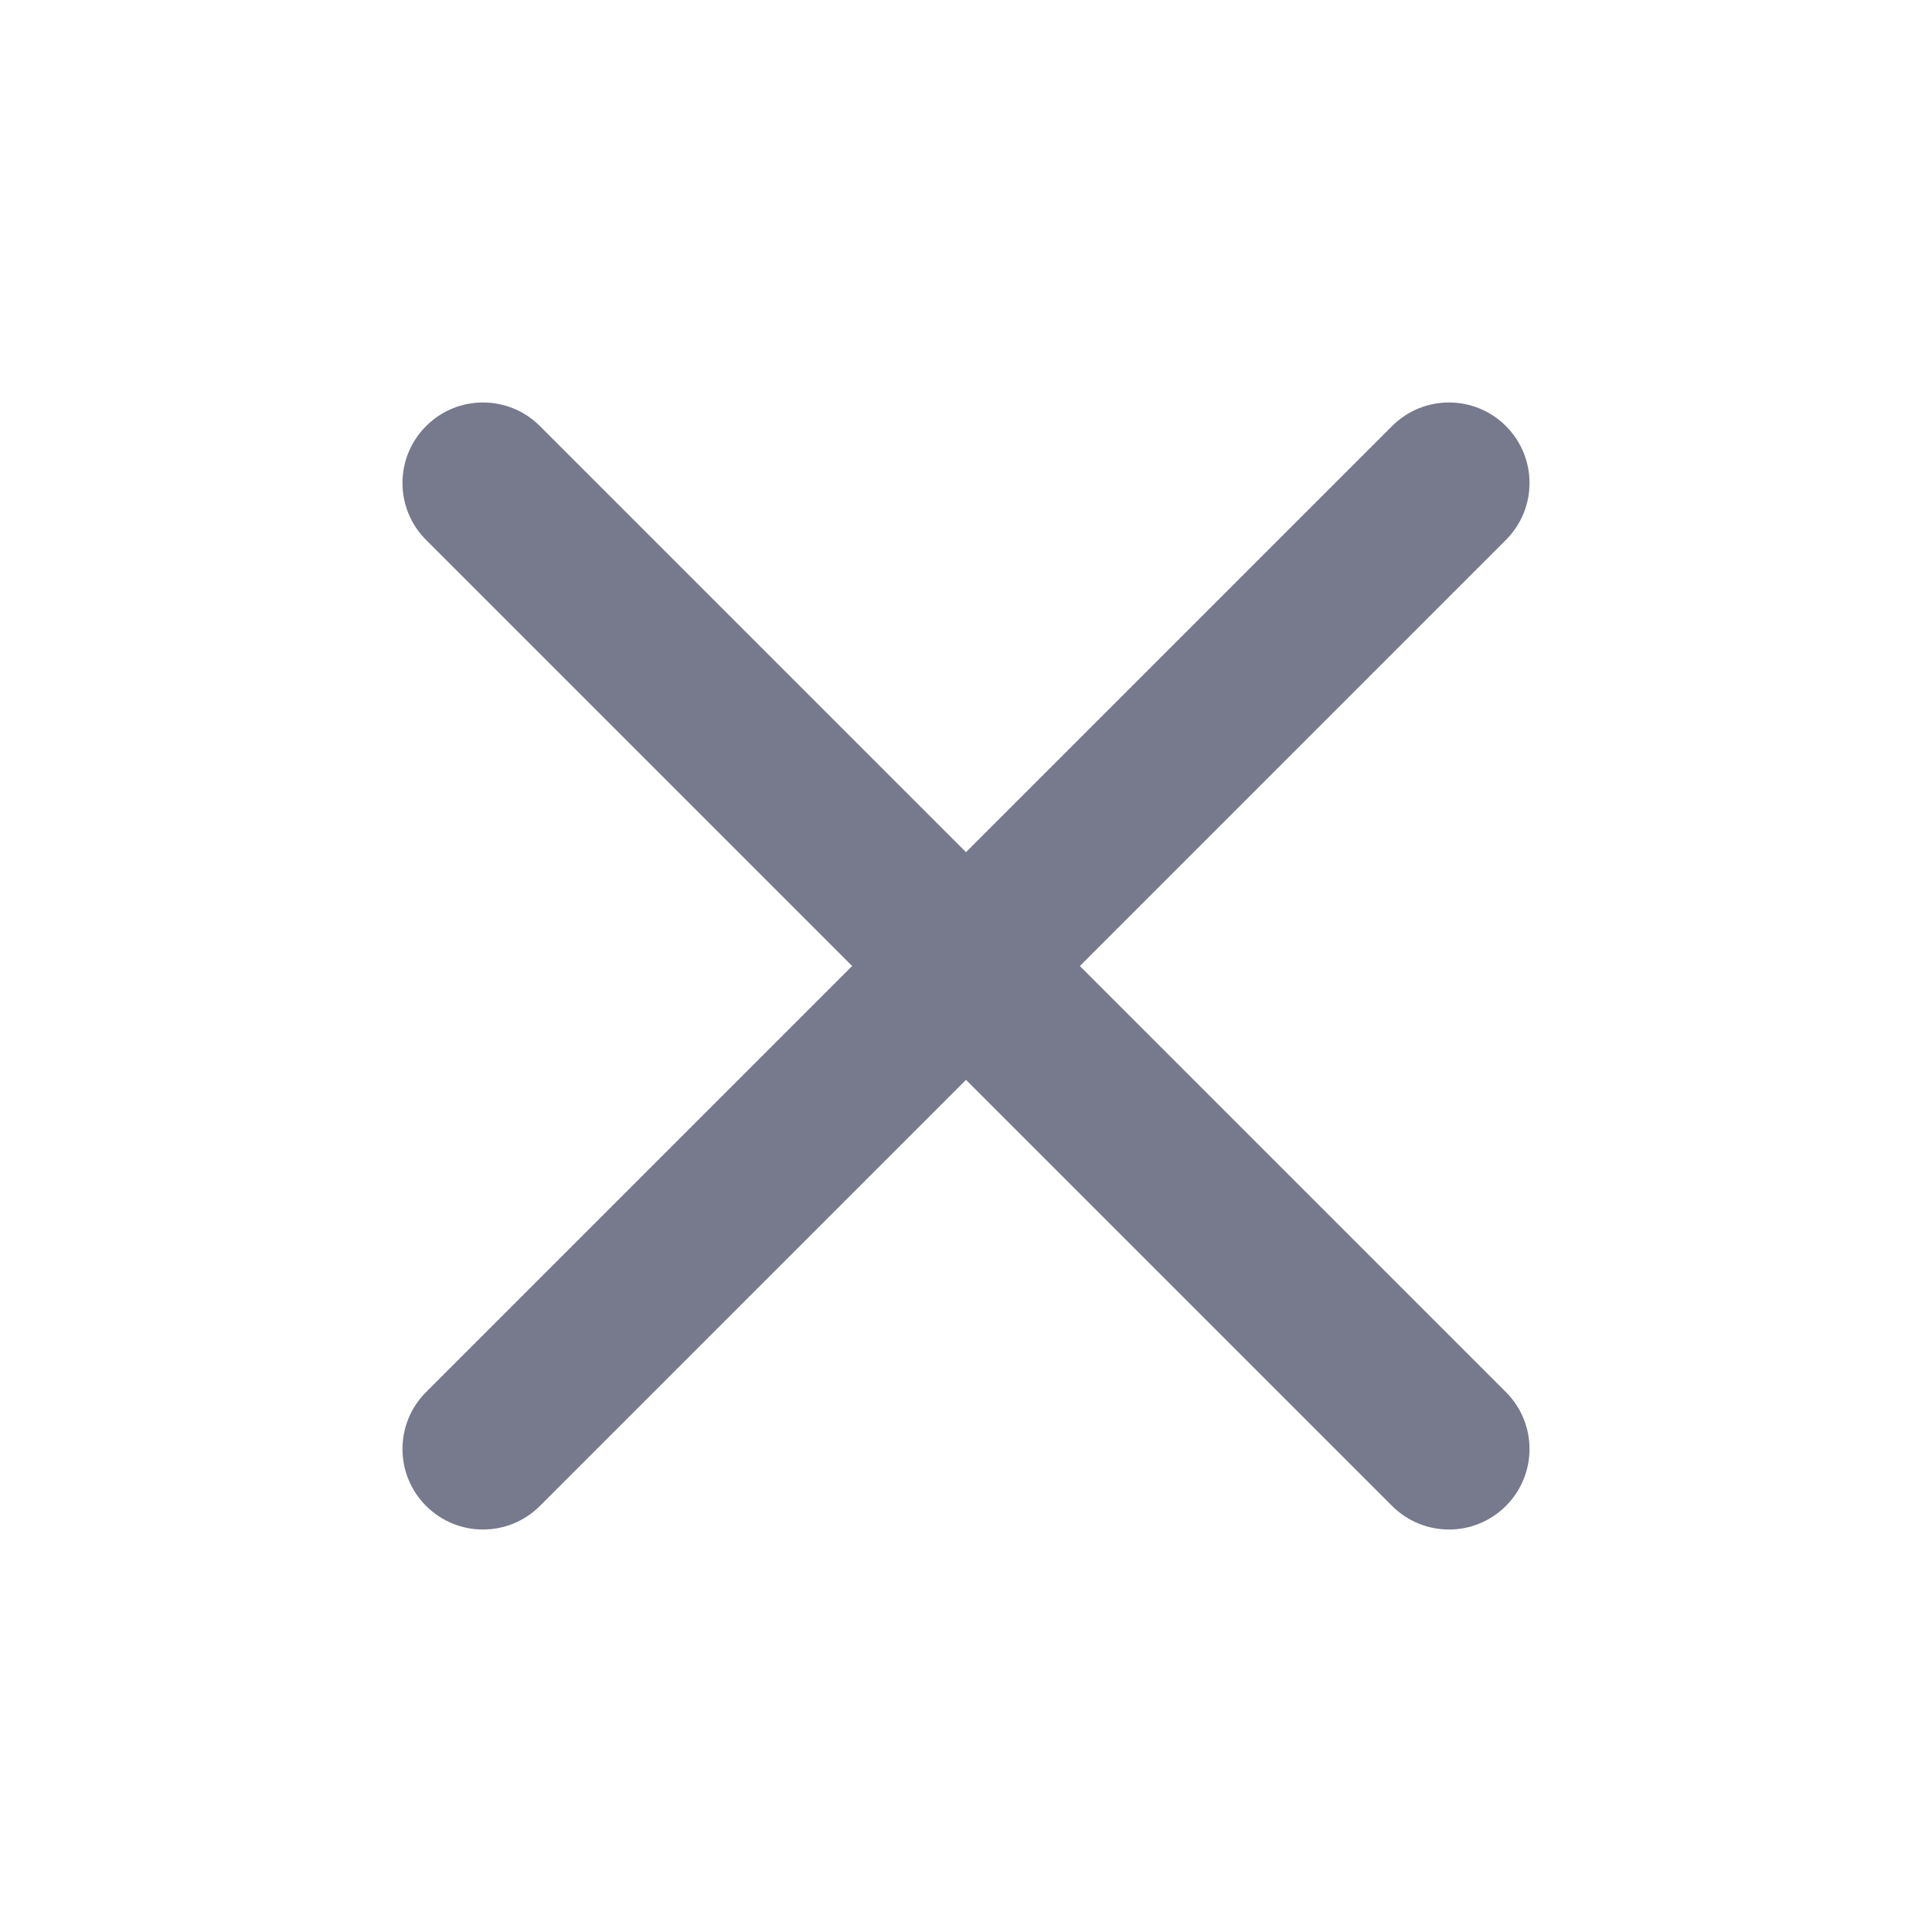
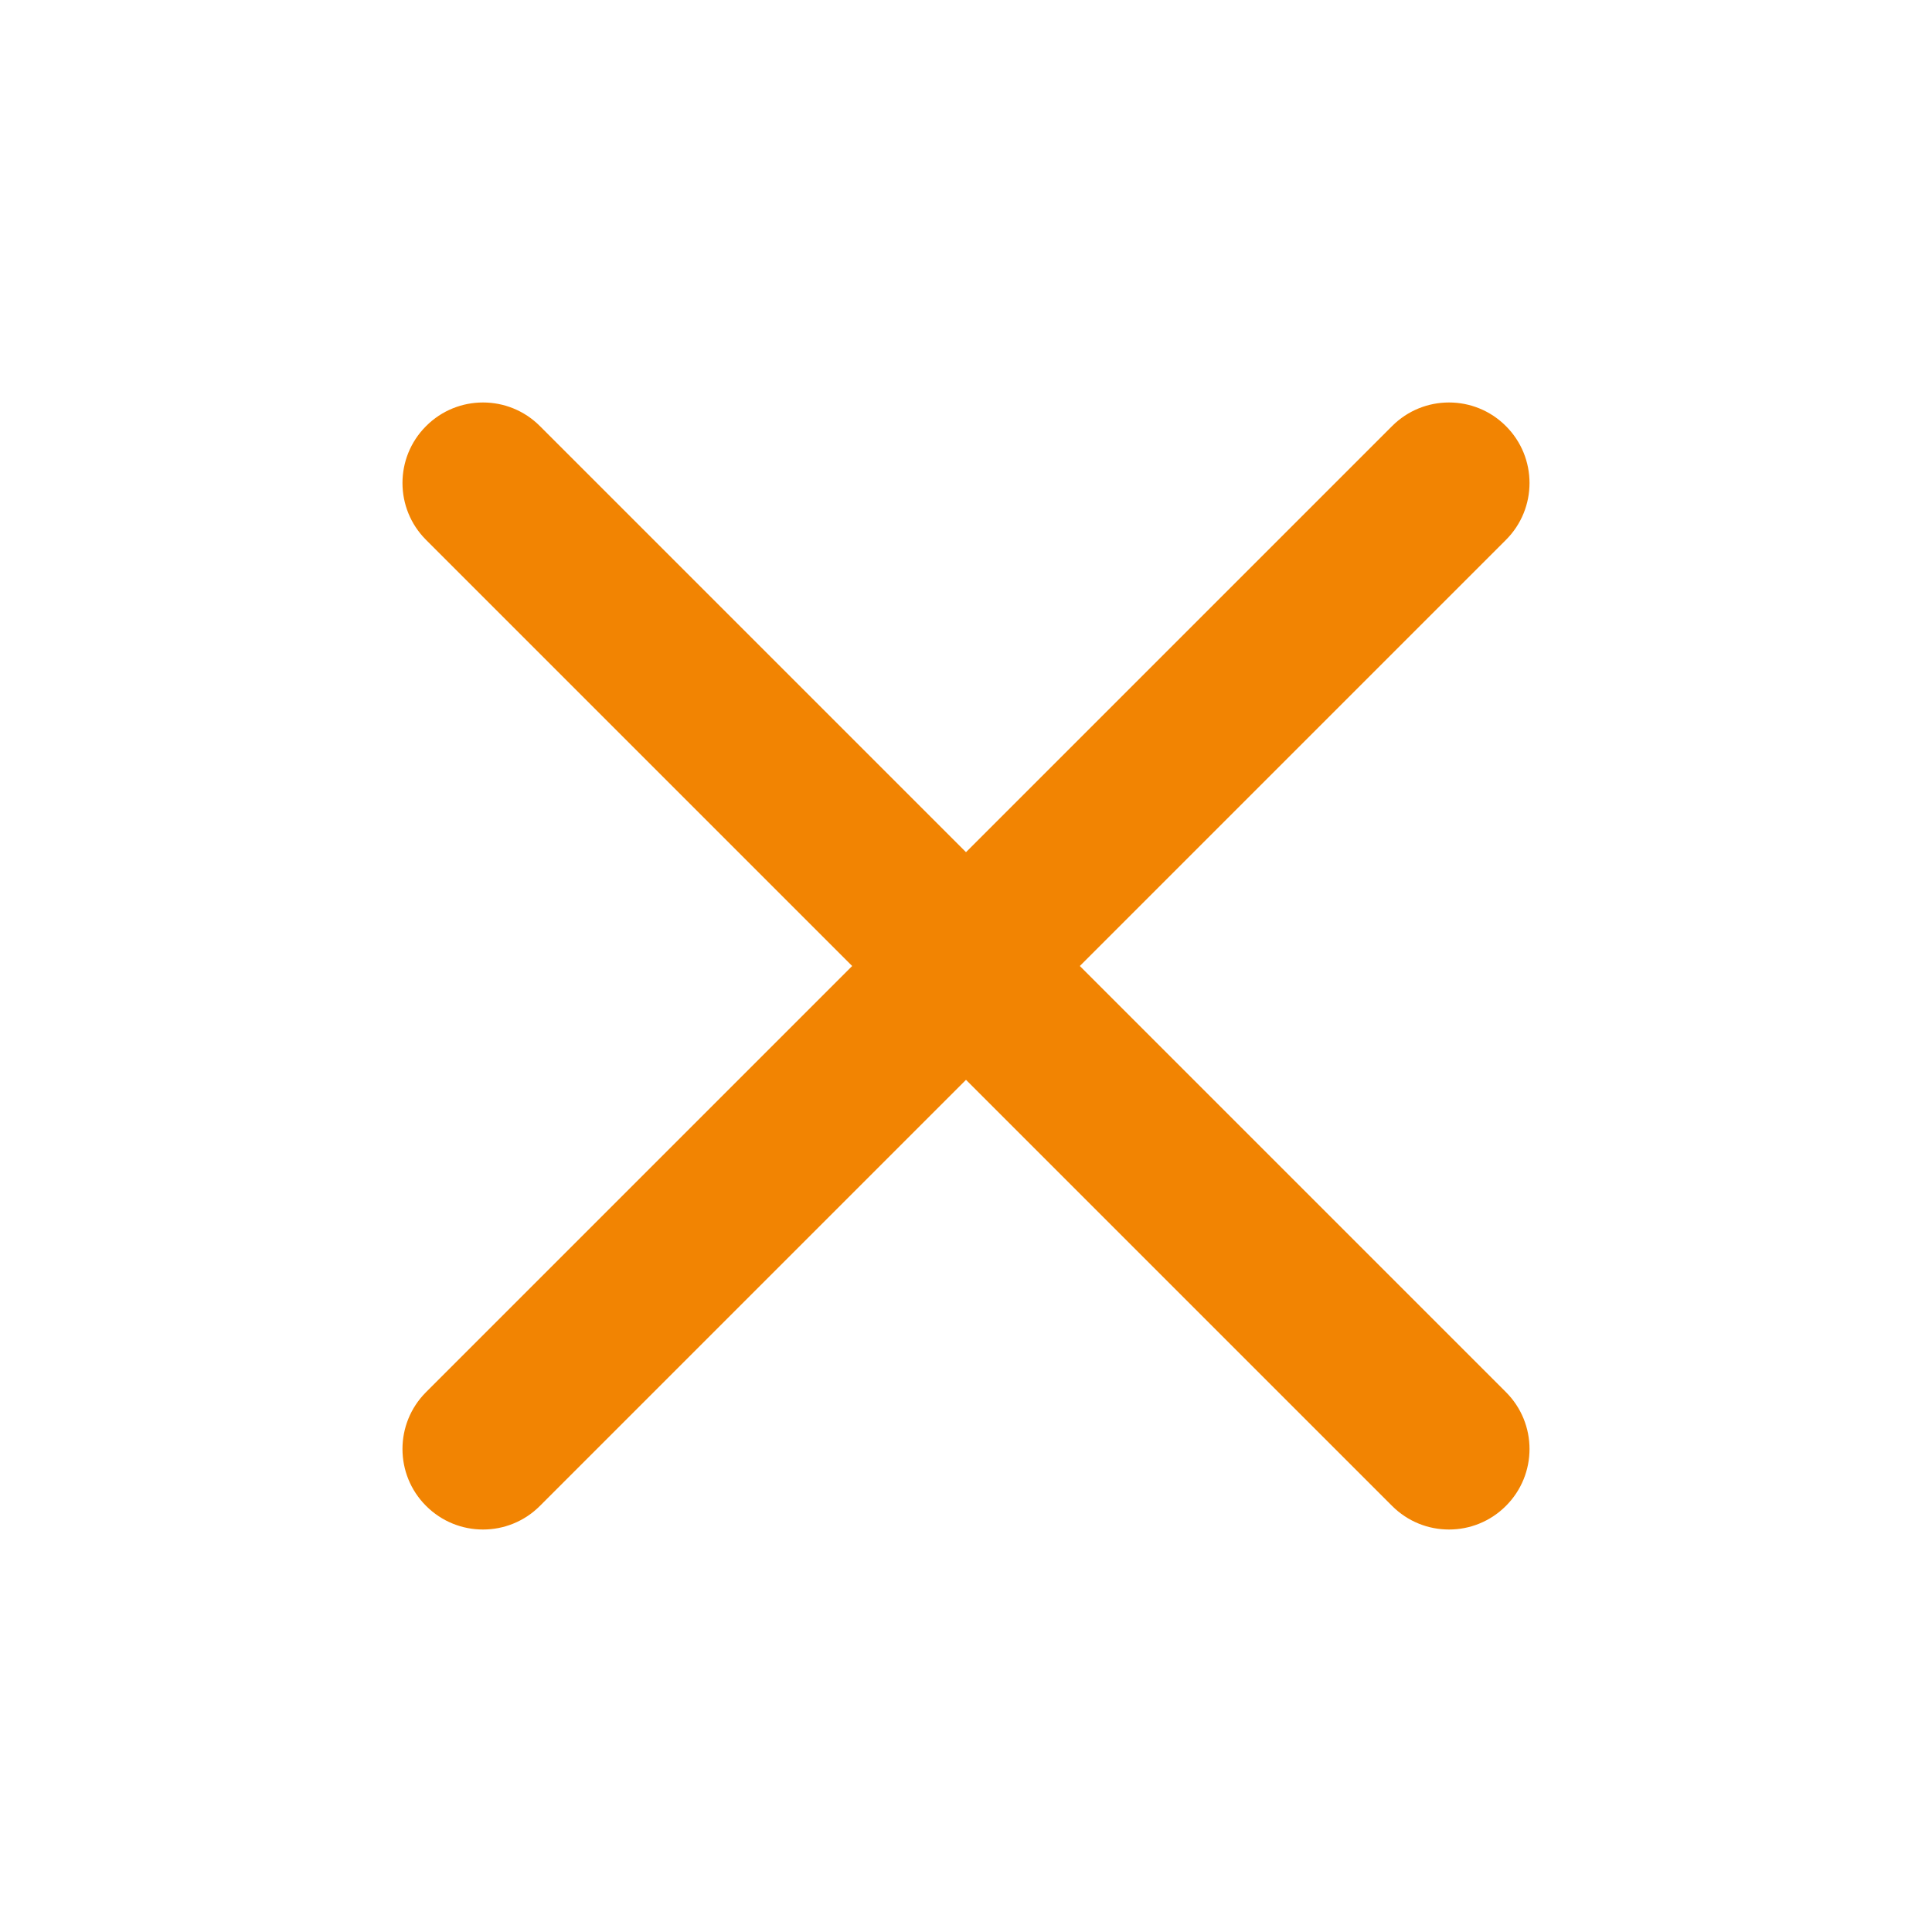
<svg xmlns="http://www.w3.org/2000/svg" viewBox="0 0 24 24" fill="none">
-   <path fill-rule="evenodd" clip-rule="evenodd" d="M18.707 6.707C19.098 6.317 19.098 5.683 18.707 5.293C18.317 4.902 17.683 4.902 17.293 5.293L12 10.586L6.707 5.293C6.317 4.902 5.683 4.902 5.293 5.293C4.902 5.683 4.902 6.317 5.293 6.707L10.586 12L5.293 17.293C4.902 17.683 4.902 18.317 5.293 18.707C5.683 19.098 6.317 19.098 6.707 18.707L12 13.414L17.293 18.707C17.683 19.098 18.317 19.098 18.707 18.707C19.098 18.317 19.098 17.683 18.707 17.293L13.414 12L18.707 6.707Z" fill="#77798C" />
+   <path fill-rule="evenodd" clip-rule="evenodd" d="M18.707 6.707C19.098 6.317 19.098 5.683 18.707 5.293C18.317 4.902 17.683 4.902 17.293 5.293L12 10.586L6.707 5.293C6.317 4.902 5.683 4.902 5.293 5.293C4.902 5.683 4.902 6.317 5.293 6.707L10.586 12L5.293 17.293C4.902 17.683 4.902 18.317 5.293 18.707C5.683 19.098 6.317 19.098 6.707 18.707L12 13.414L17.293 18.707C17.683 19.098 18.317 19.098 18.707 18.707C19.098 18.317 19.098 17.683 18.707 17.293L13.414 12L18.707 6.707Z" fill="#F28402" />
</svg>
